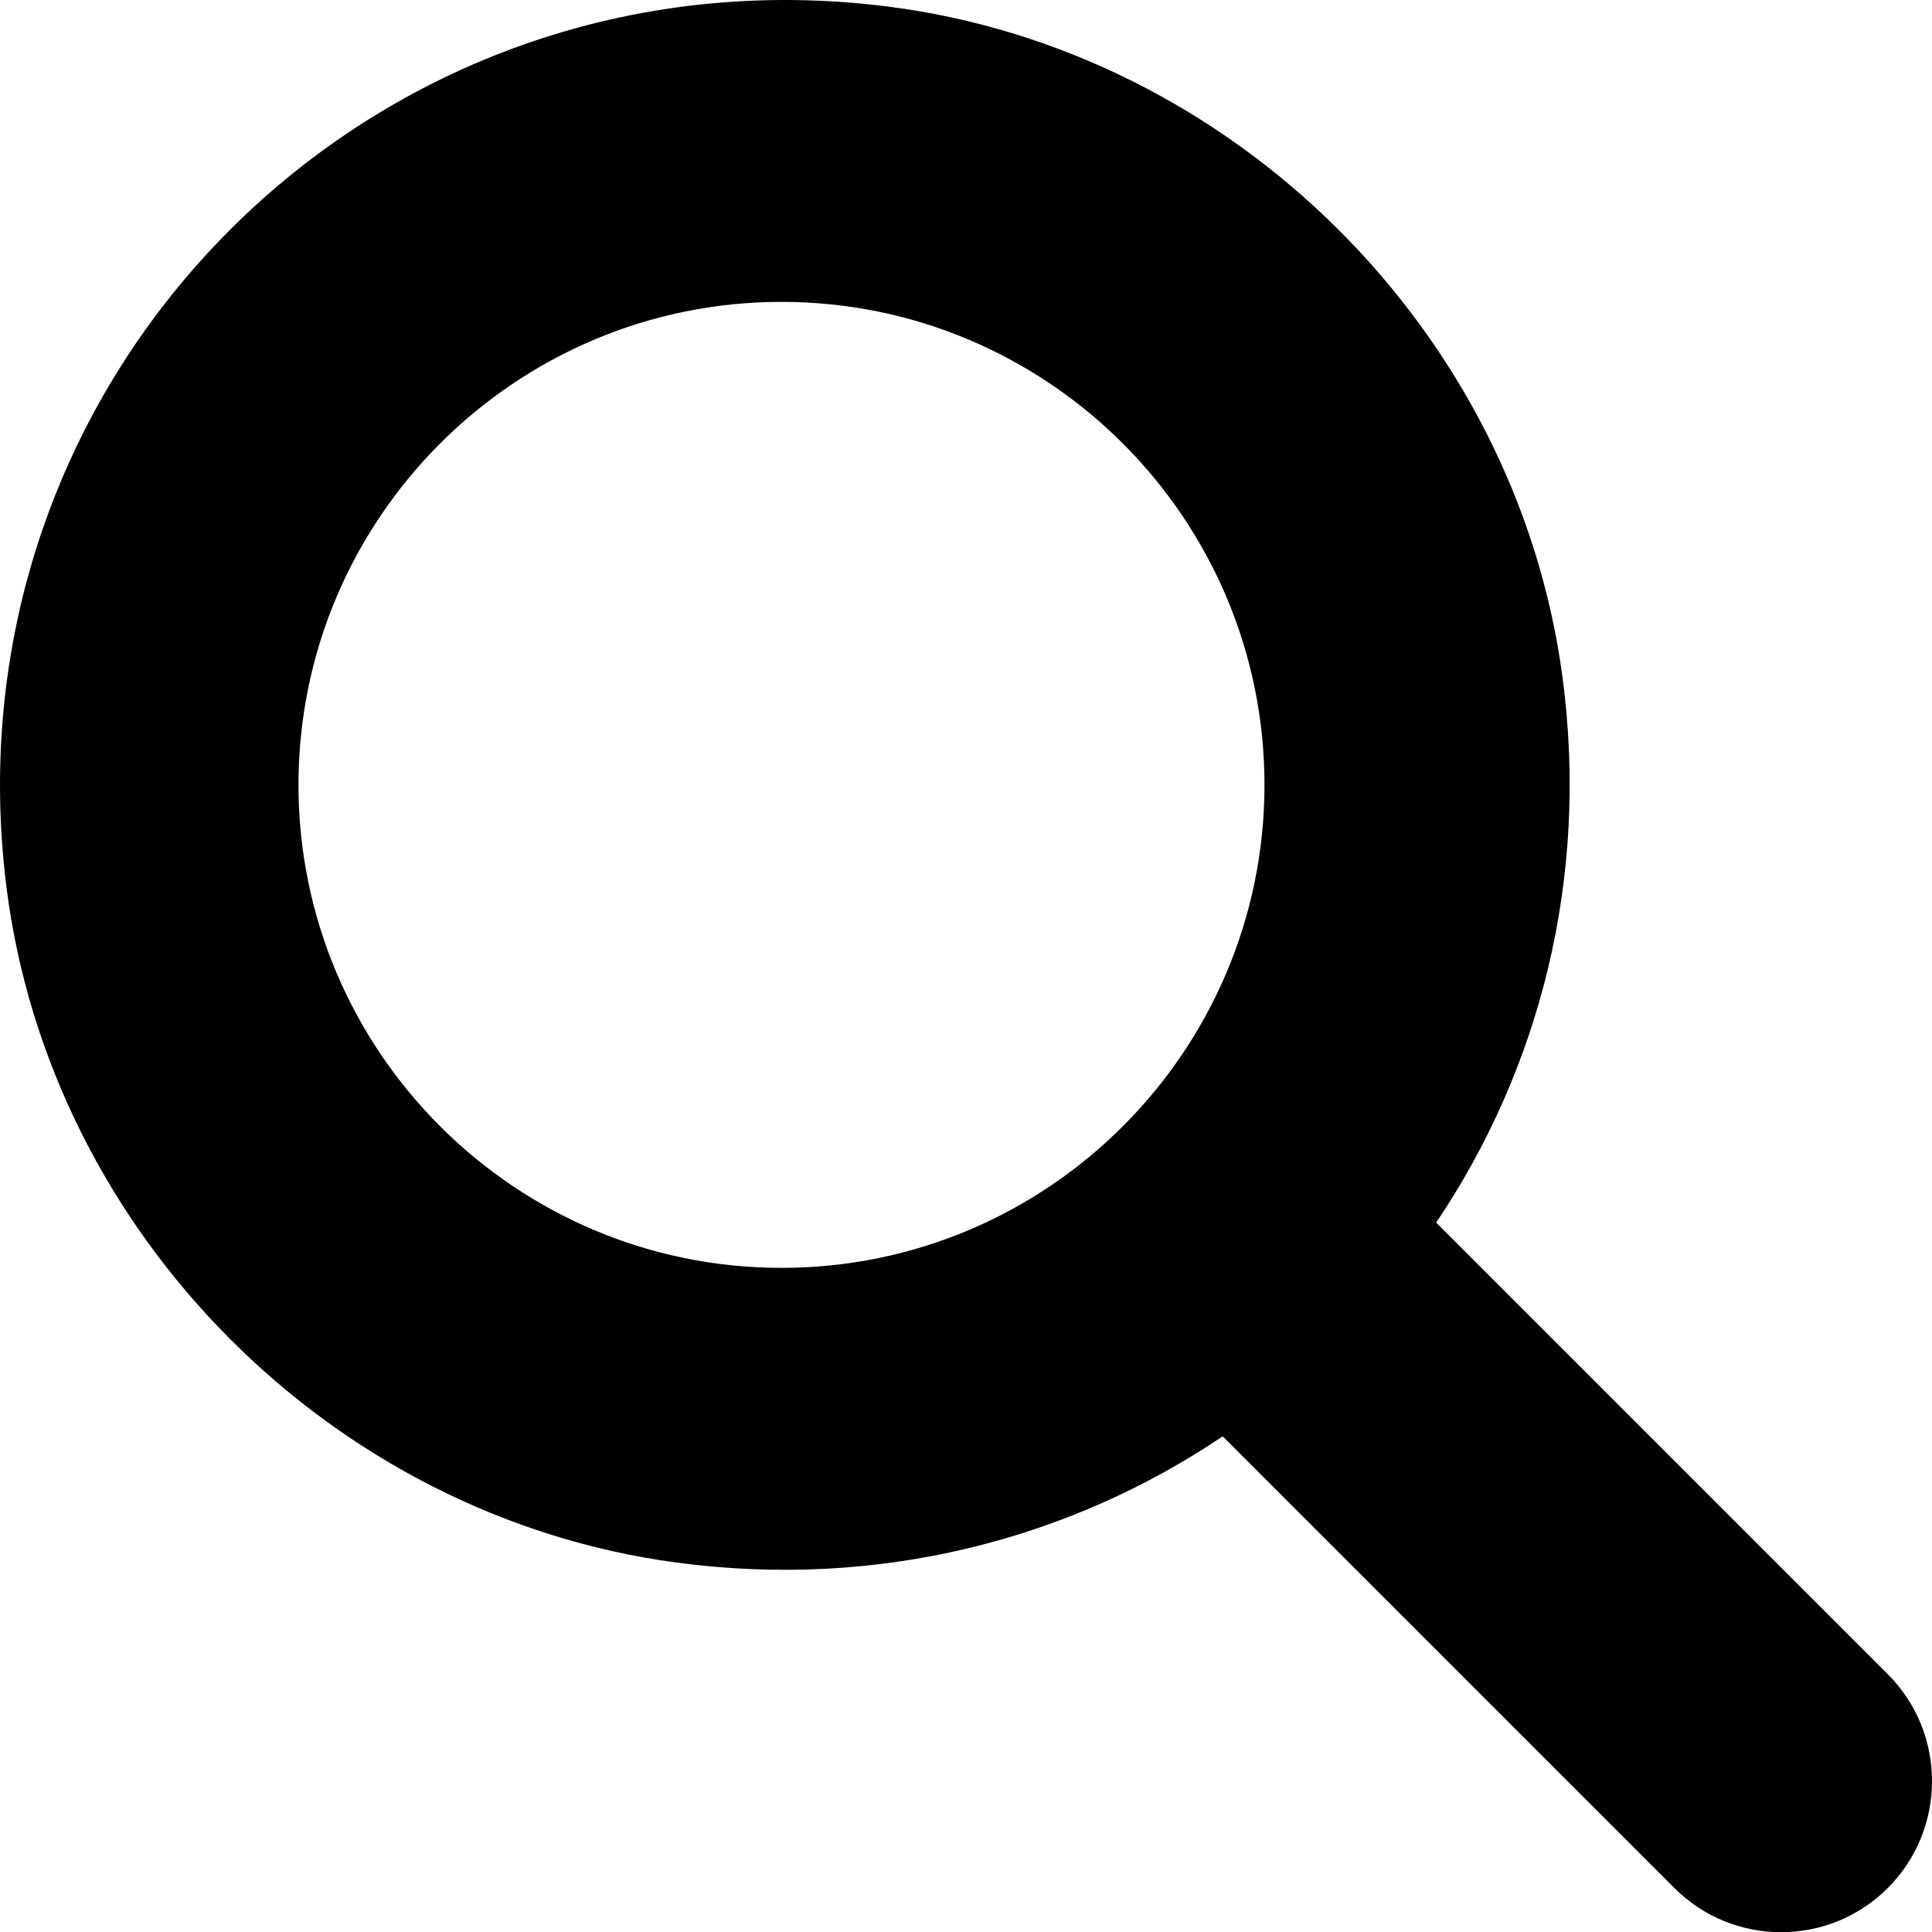
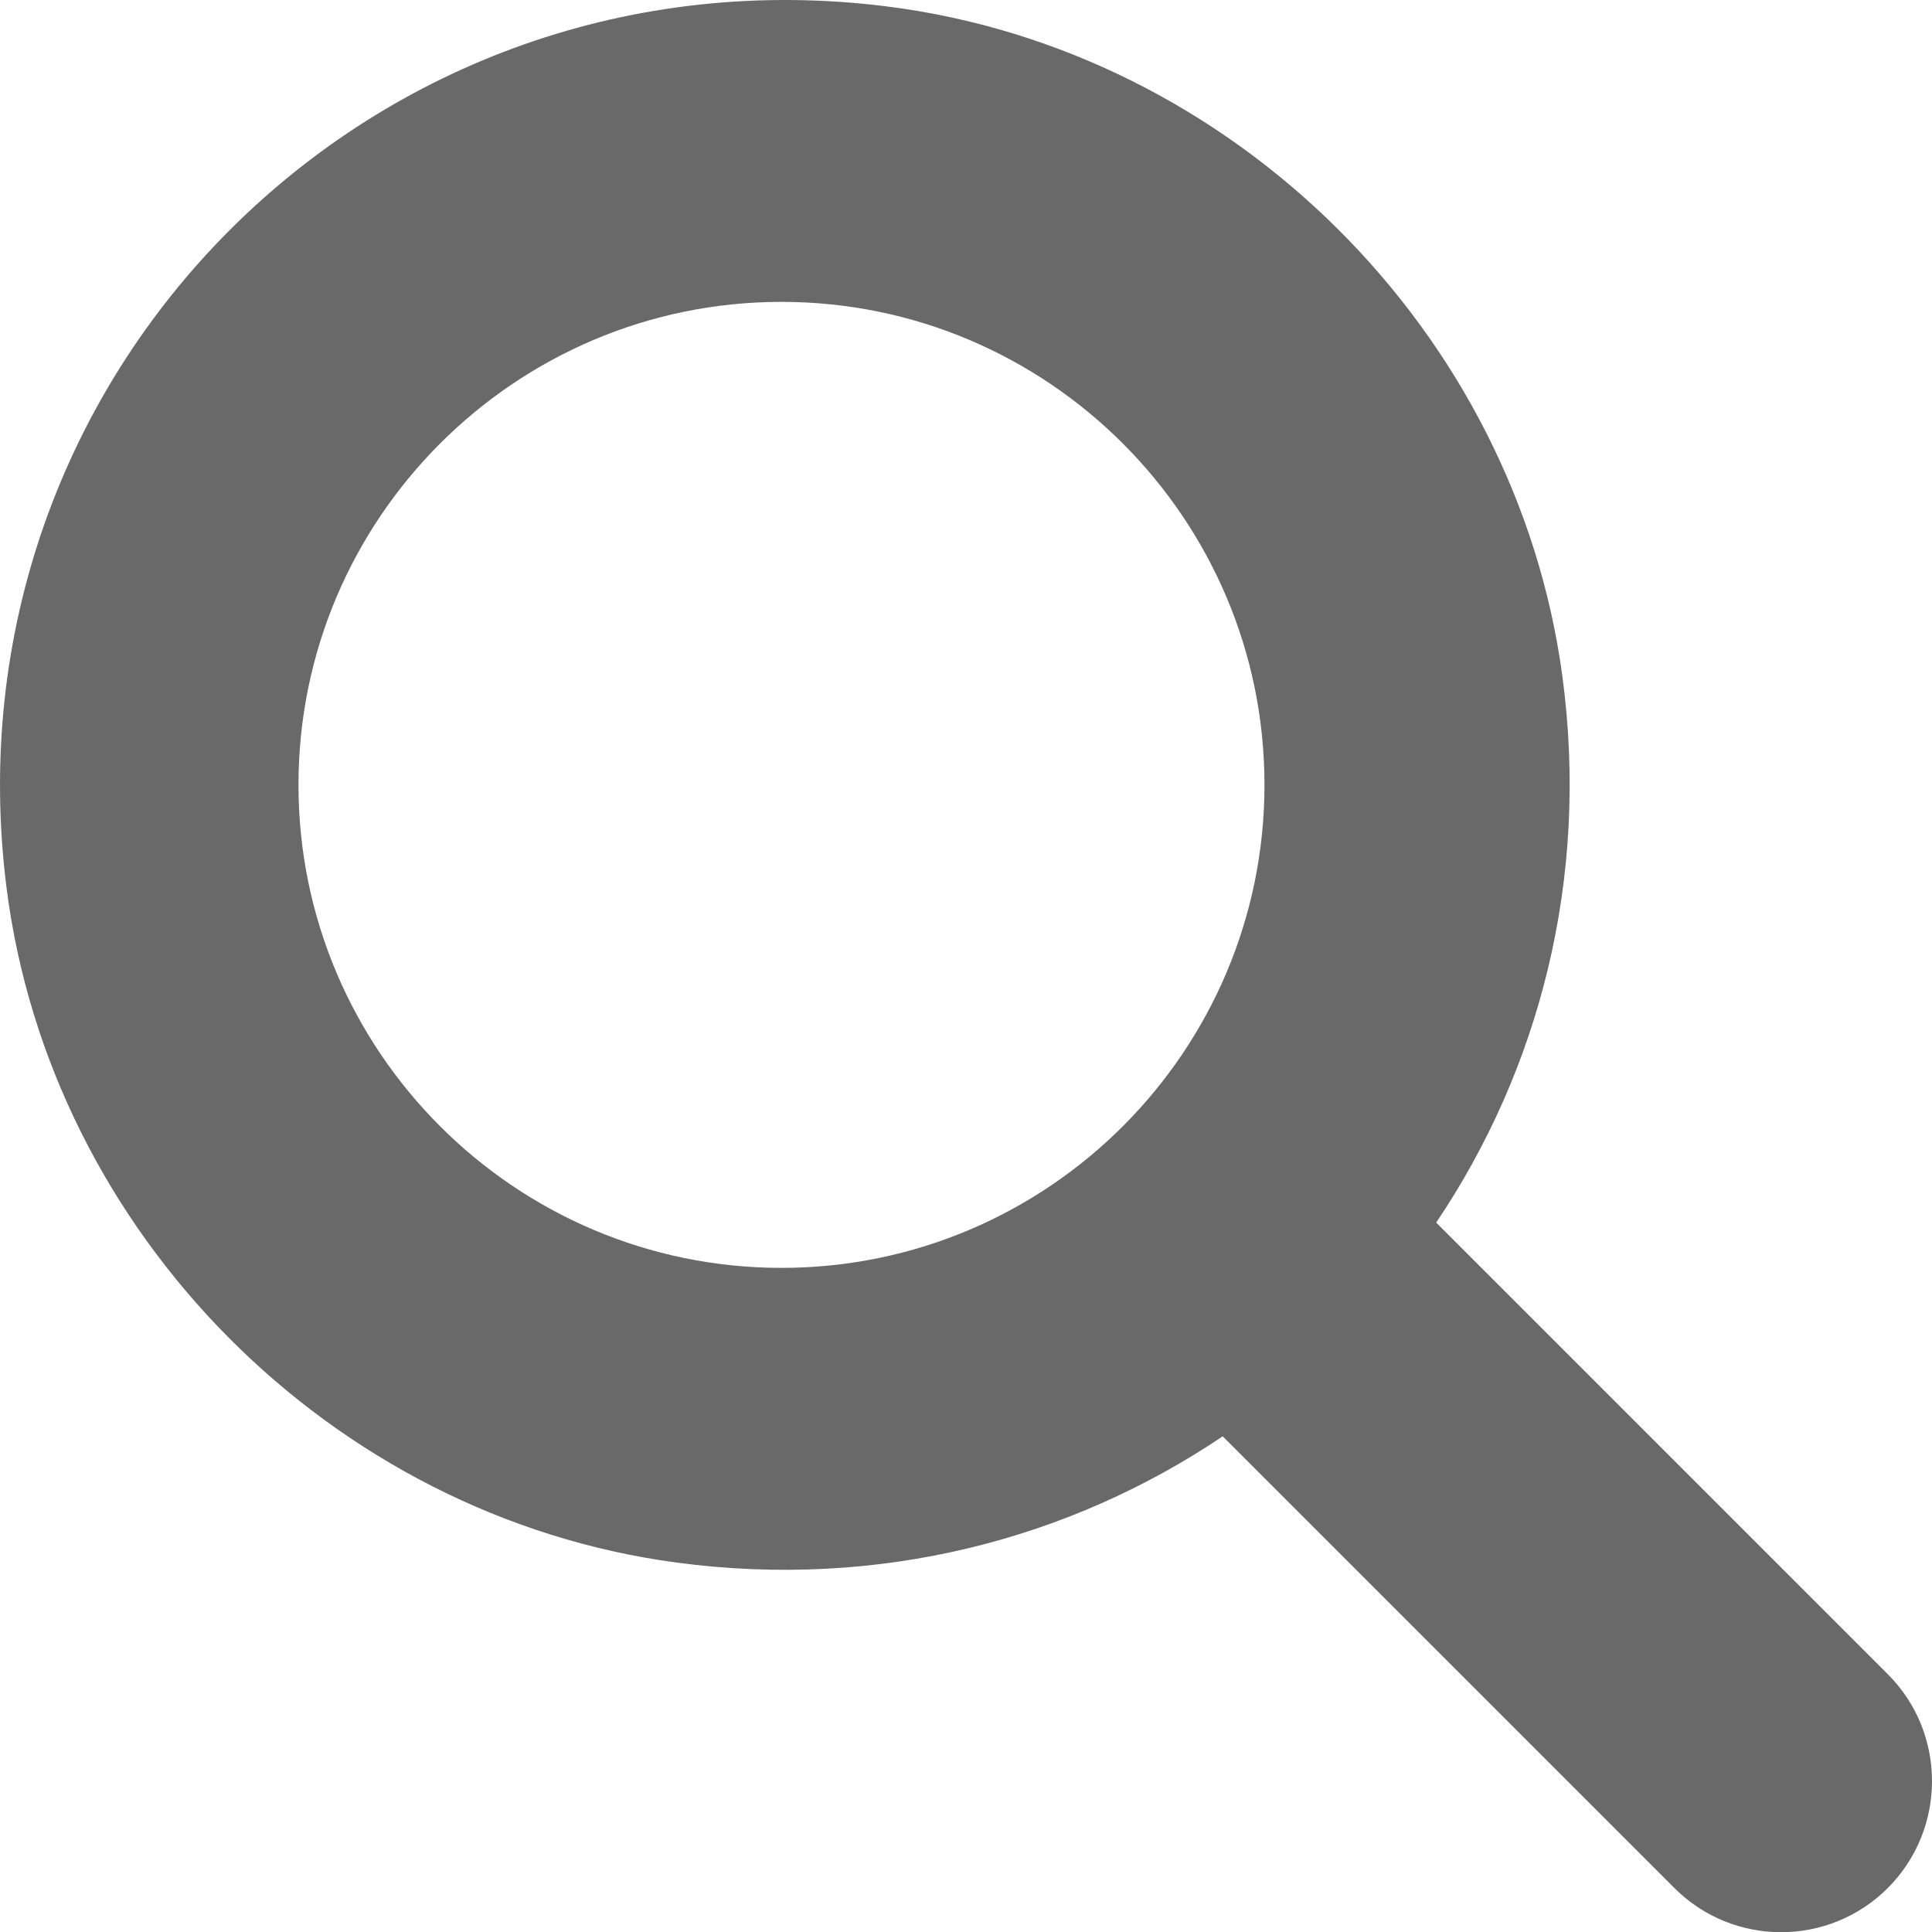
<svg xmlns="http://www.w3.org/2000/svg" viewBox="0 0 512 512">
-   <path d="M500.3 443.7l-119.7-119.7c27.22-40.41 40.65-90.9 33.46-144.7C401.8 87.79 326.8 13.32 235.2 1.723C99.01-15.51-15.51 99.01 1.724 235.2c11.6 91.64 86.08 166.7 177.6 178.9c53.8 7.189 104.3-6.236 144.7-33.46l119.7 119.7c15.62 15.62 40.95 15.62 56.57 0C515.9 484.7 515.9 459.3 500.3 443.7zM79.1 208c0-70.58 57.42-128 128-128s128 57.42 128 128c0 70.58-57.42 128-128 128S79.1 278.6 79.1 208z" />
+   <path fill="#696969" d="M500.3 443.7l-119.7-119.7c27.22-40.41 40.65-90.9 33.46-144.7C401.8 87.79 326.8 13.32 235.2 1.723C99.01-15.51-15.51 99.01 1.724 235.2c11.6 91.64 86.08 166.7 177.6 178.9c53.8 7.189 104.3-6.236 144.7-33.46l119.7 119.7c15.62 15.62 40.95 15.62 56.57 0C515.9 484.7 515.9 459.3 500.3 443.7zM79.1 208c0-70.58 57.42-128 128-128s128 57.42 128 128c0 70.58-57.42 128-128 128S79.1 278.6 79.1 208z" />
</svg>
